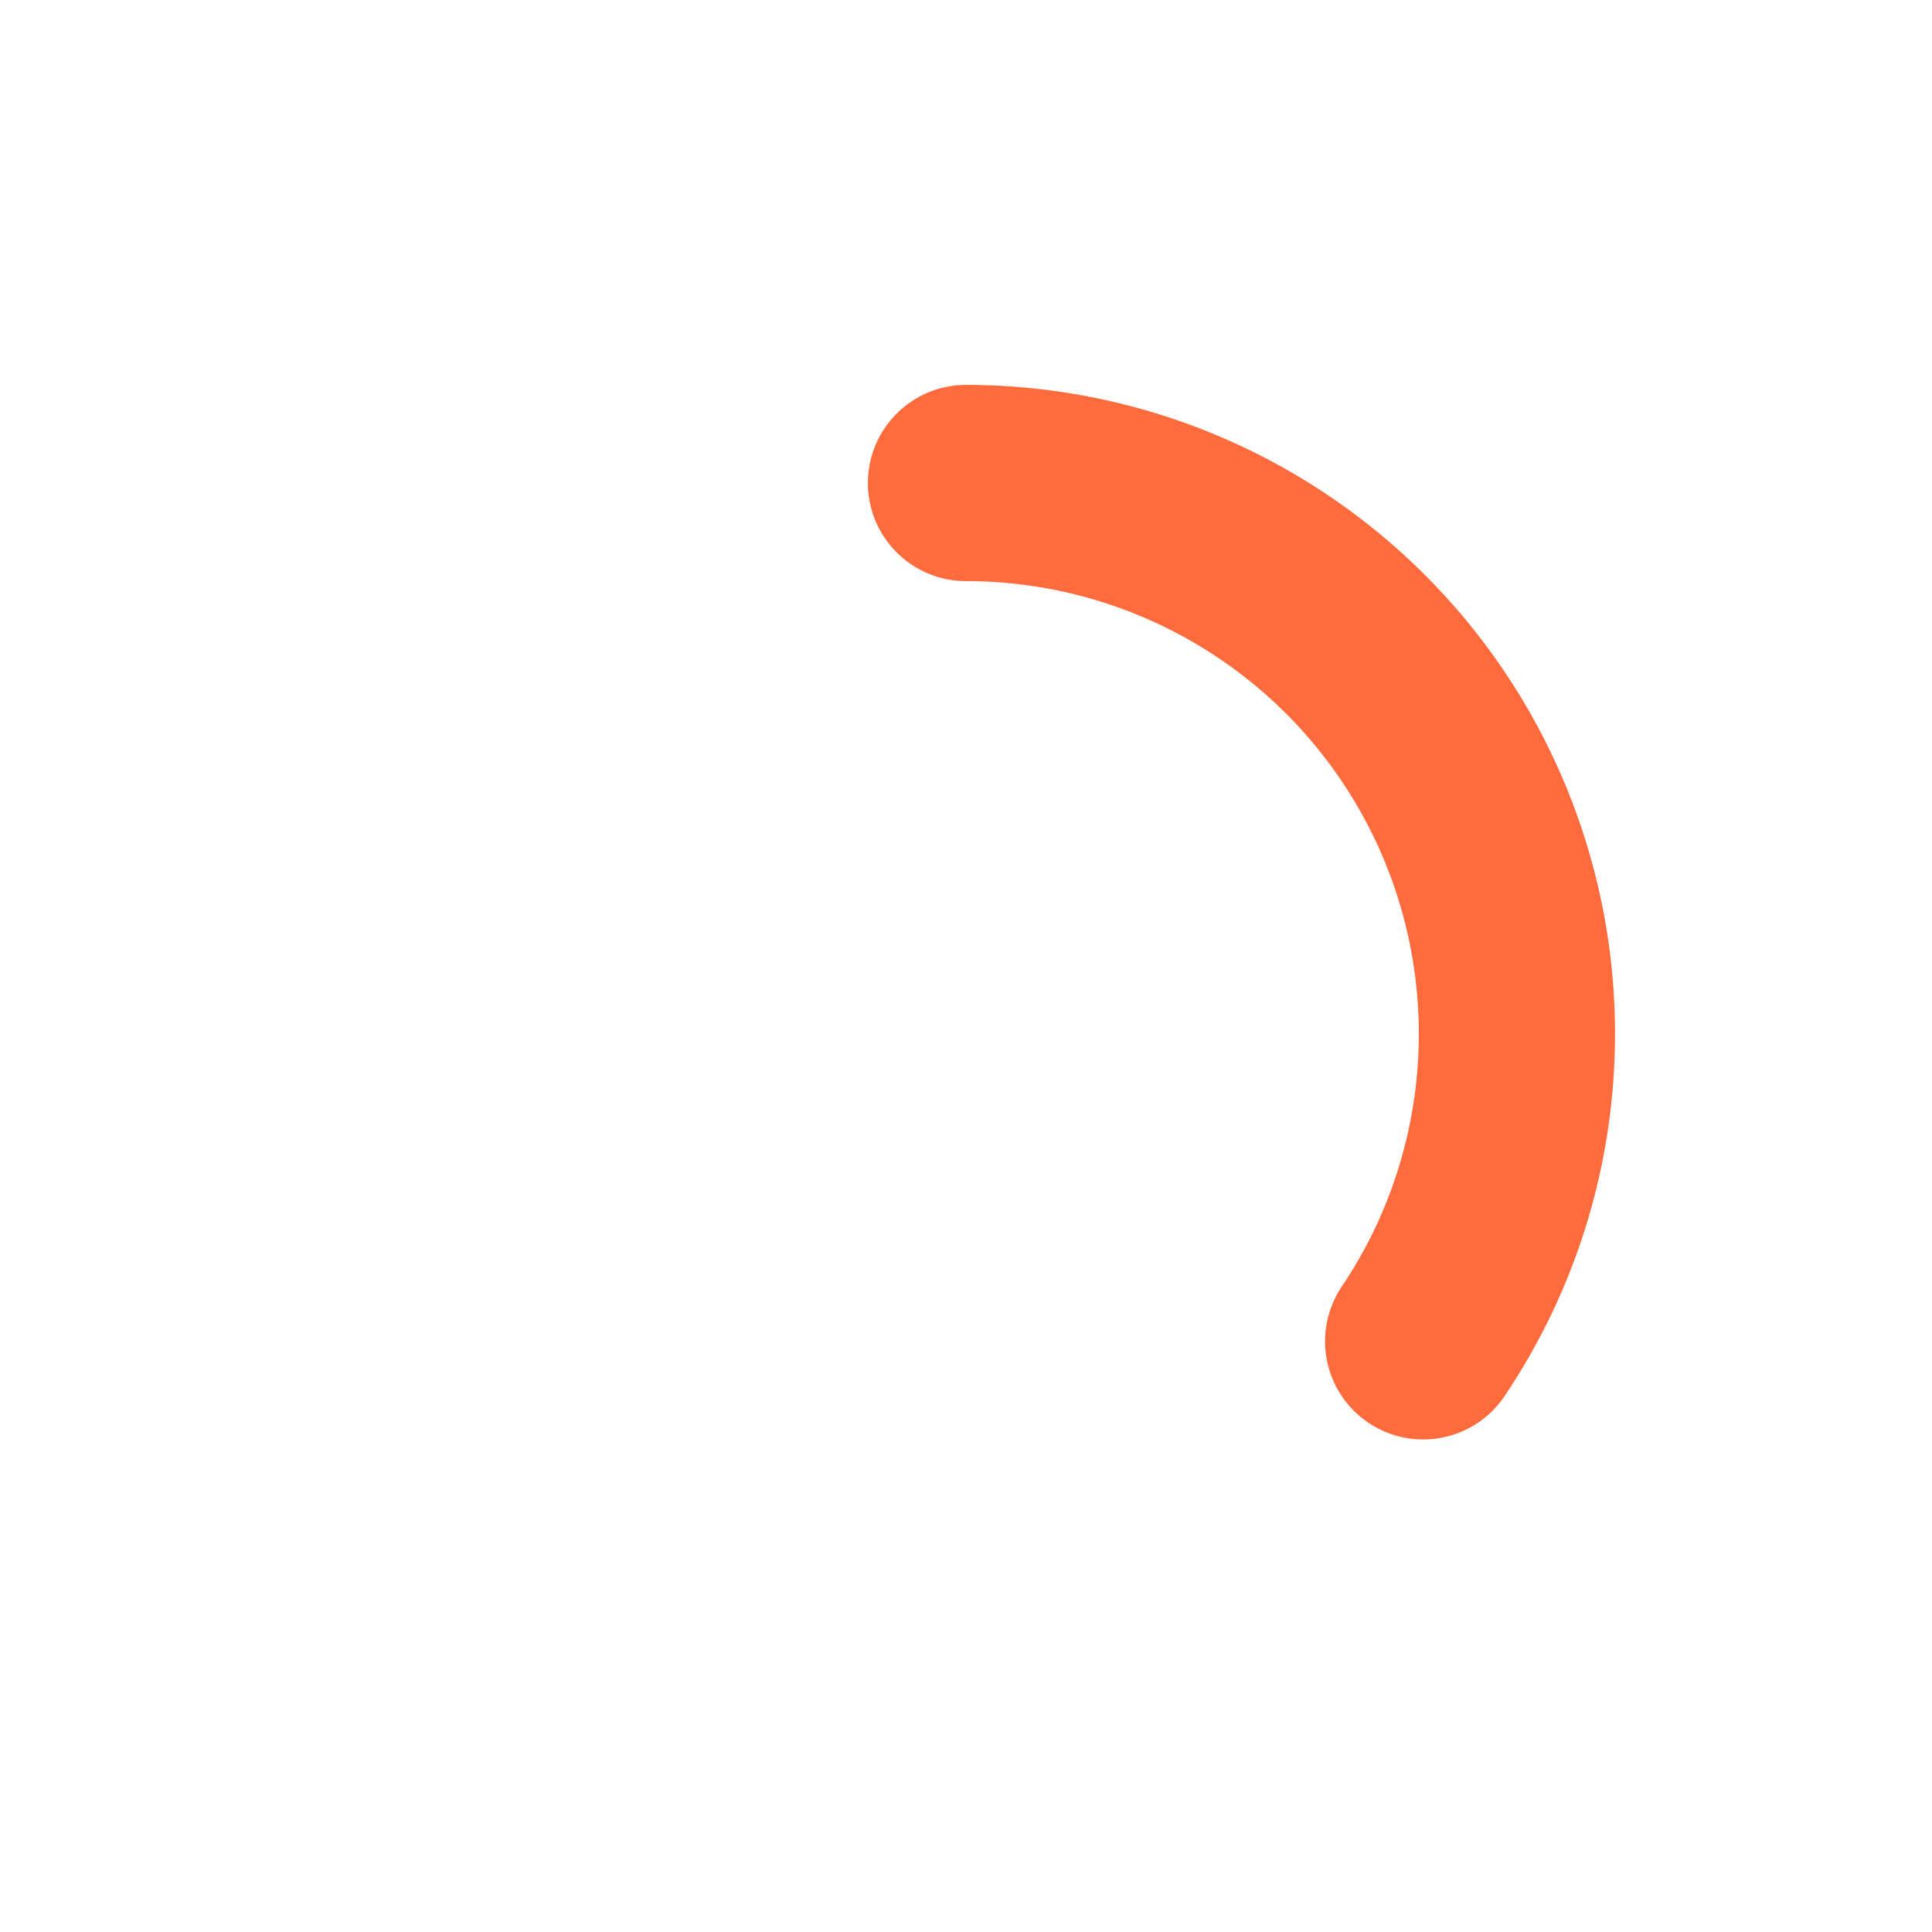
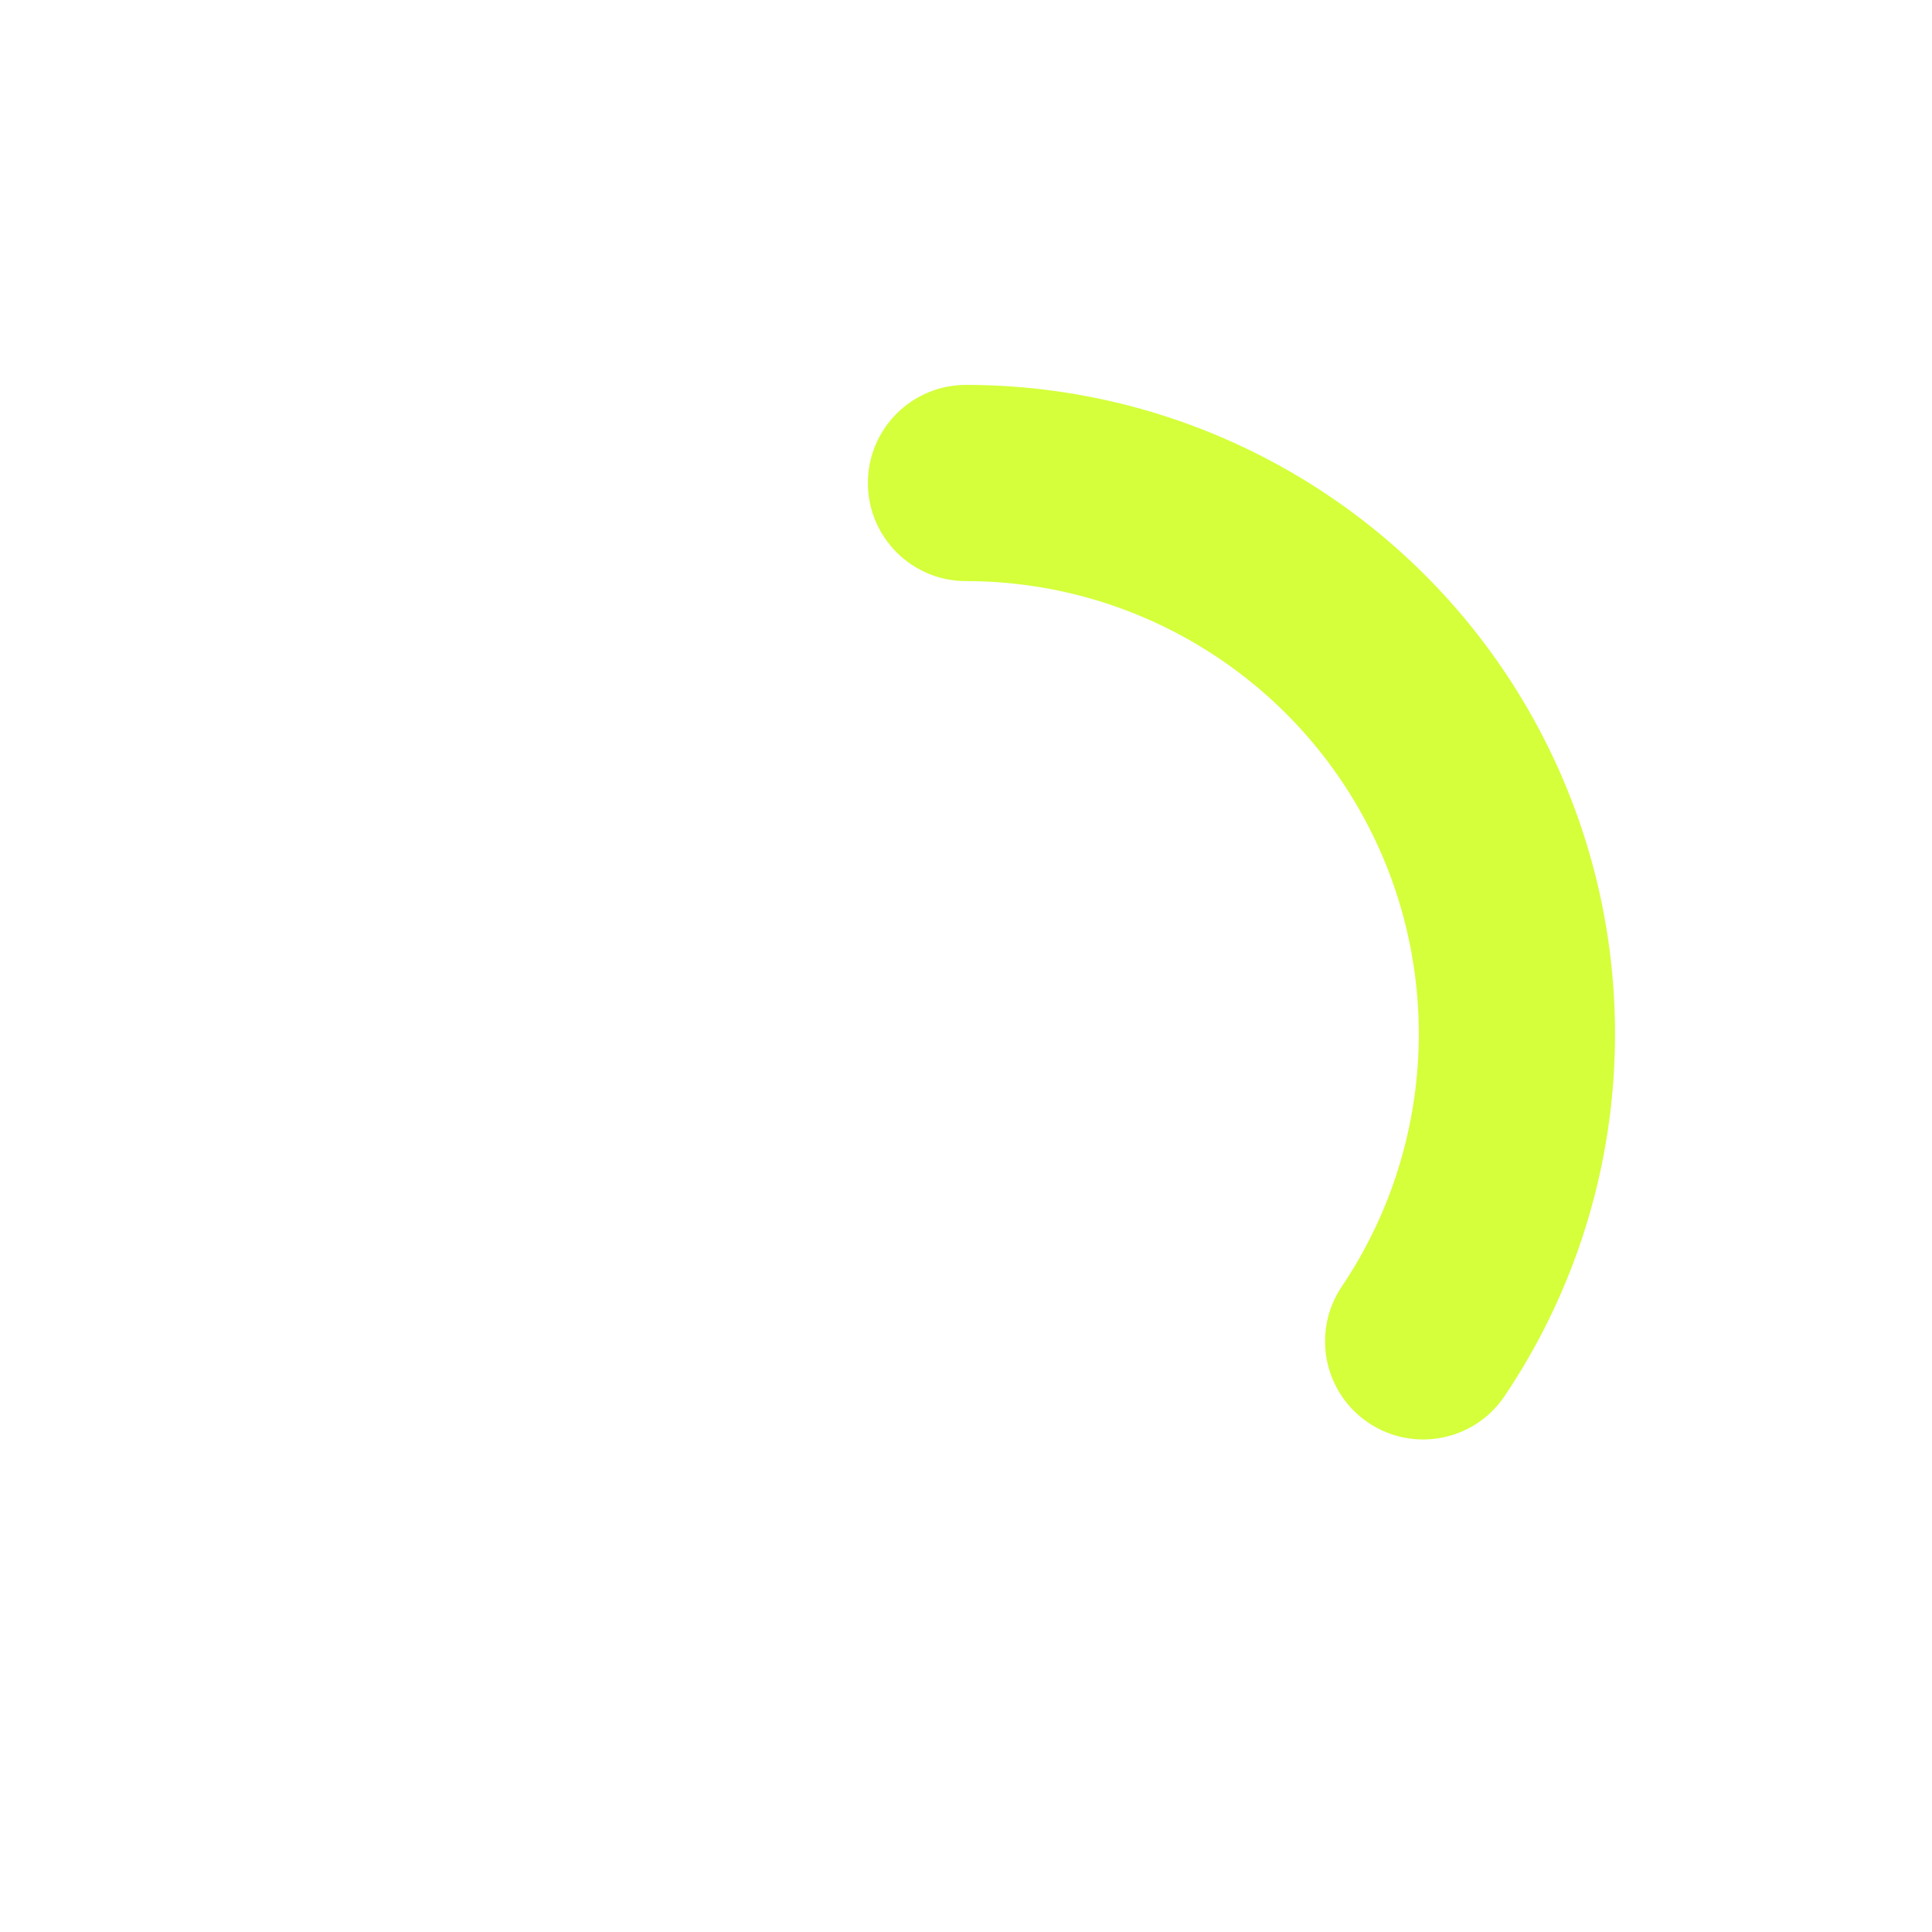
<svg xmlns="http://www.w3.org/2000/svg" width="1024" height="1024" viewBox="0 0 1024 1024">
-   <path fill="#FF6B3D" fill-rule="nonzero" d="M 512.00 204.00 A 344.0 344.0 0 0 1 797.19 740.36 A 52.0 52.0 0 0 1 710.97 682.21 A 240.0 240.0 0 0 0 512.00 308.00 A 52.0 52.0 0 0 1 512.00 204.00 Z" />
+   <path fill="#D4FF3A" fill-rule="nonzero" d="M 512.00 204.00 A 344.0 344.0 0 0 1 797.19 740.36 A 52.0 52.0 0 0 1 710.97 682.21 A 240.0 240.0 0 0 0 512.00 308.00 A 52.0 52.0 0 0 1 512.00 204.00 Z" />
</svg>
